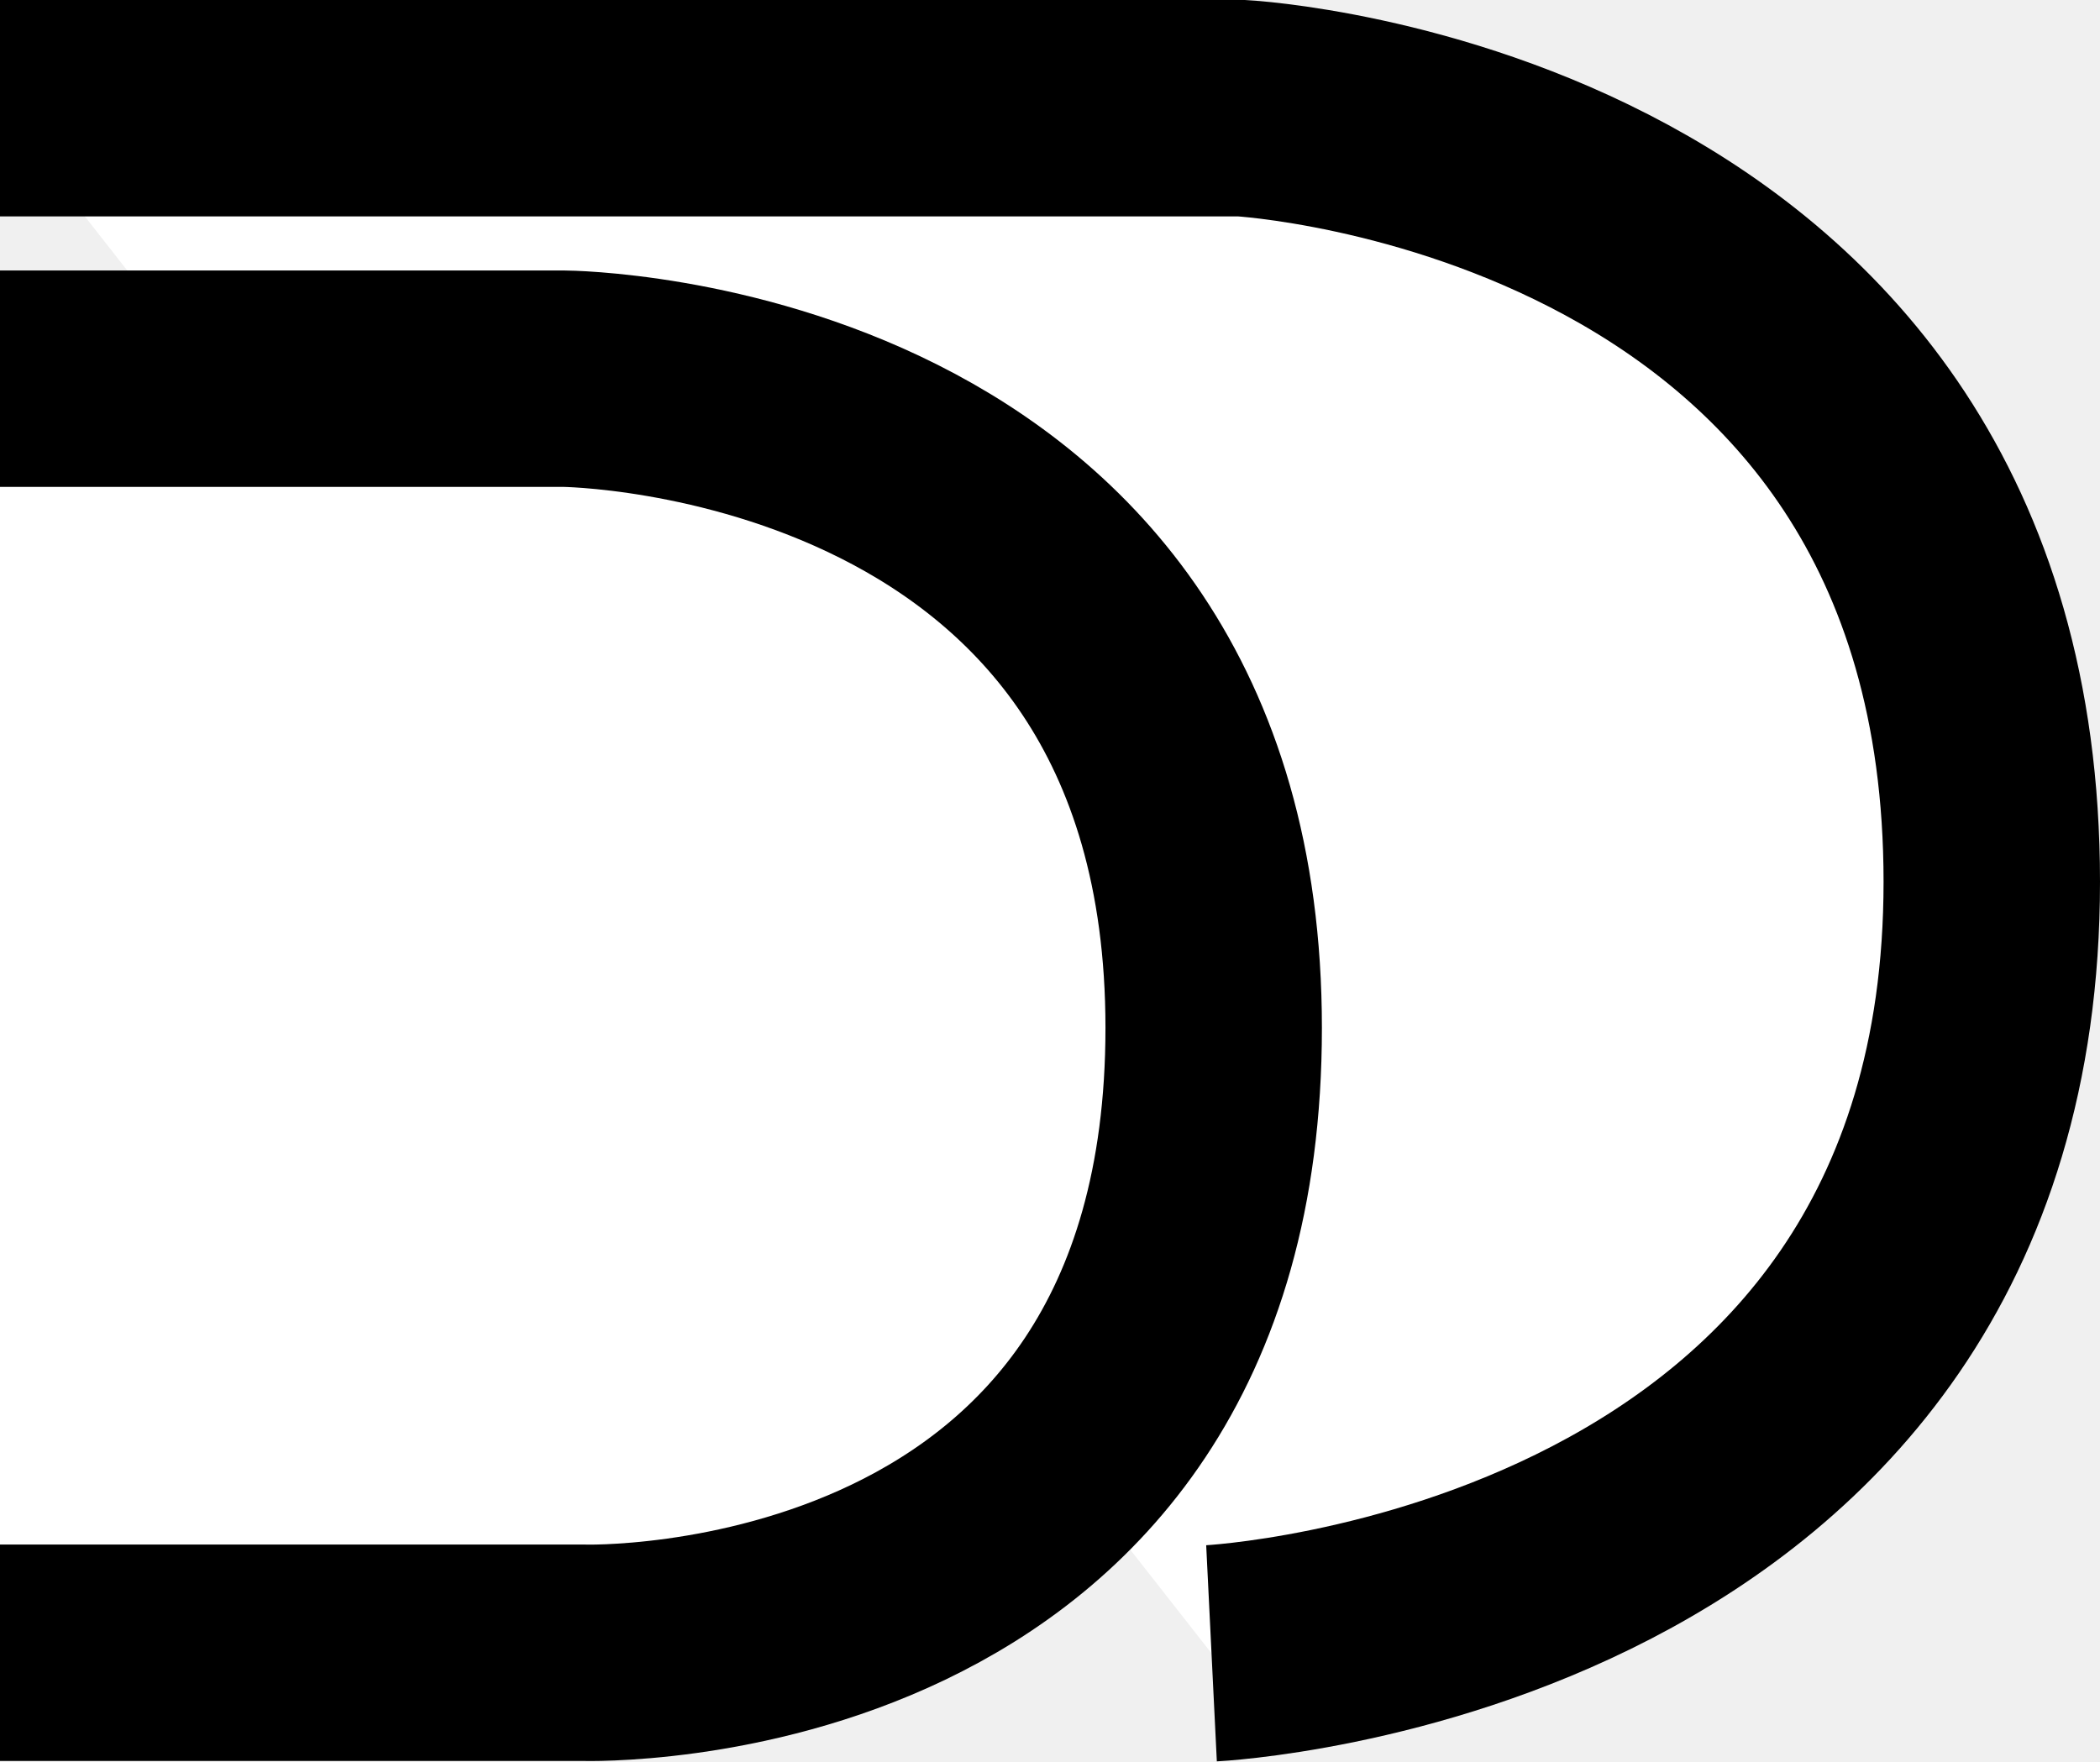
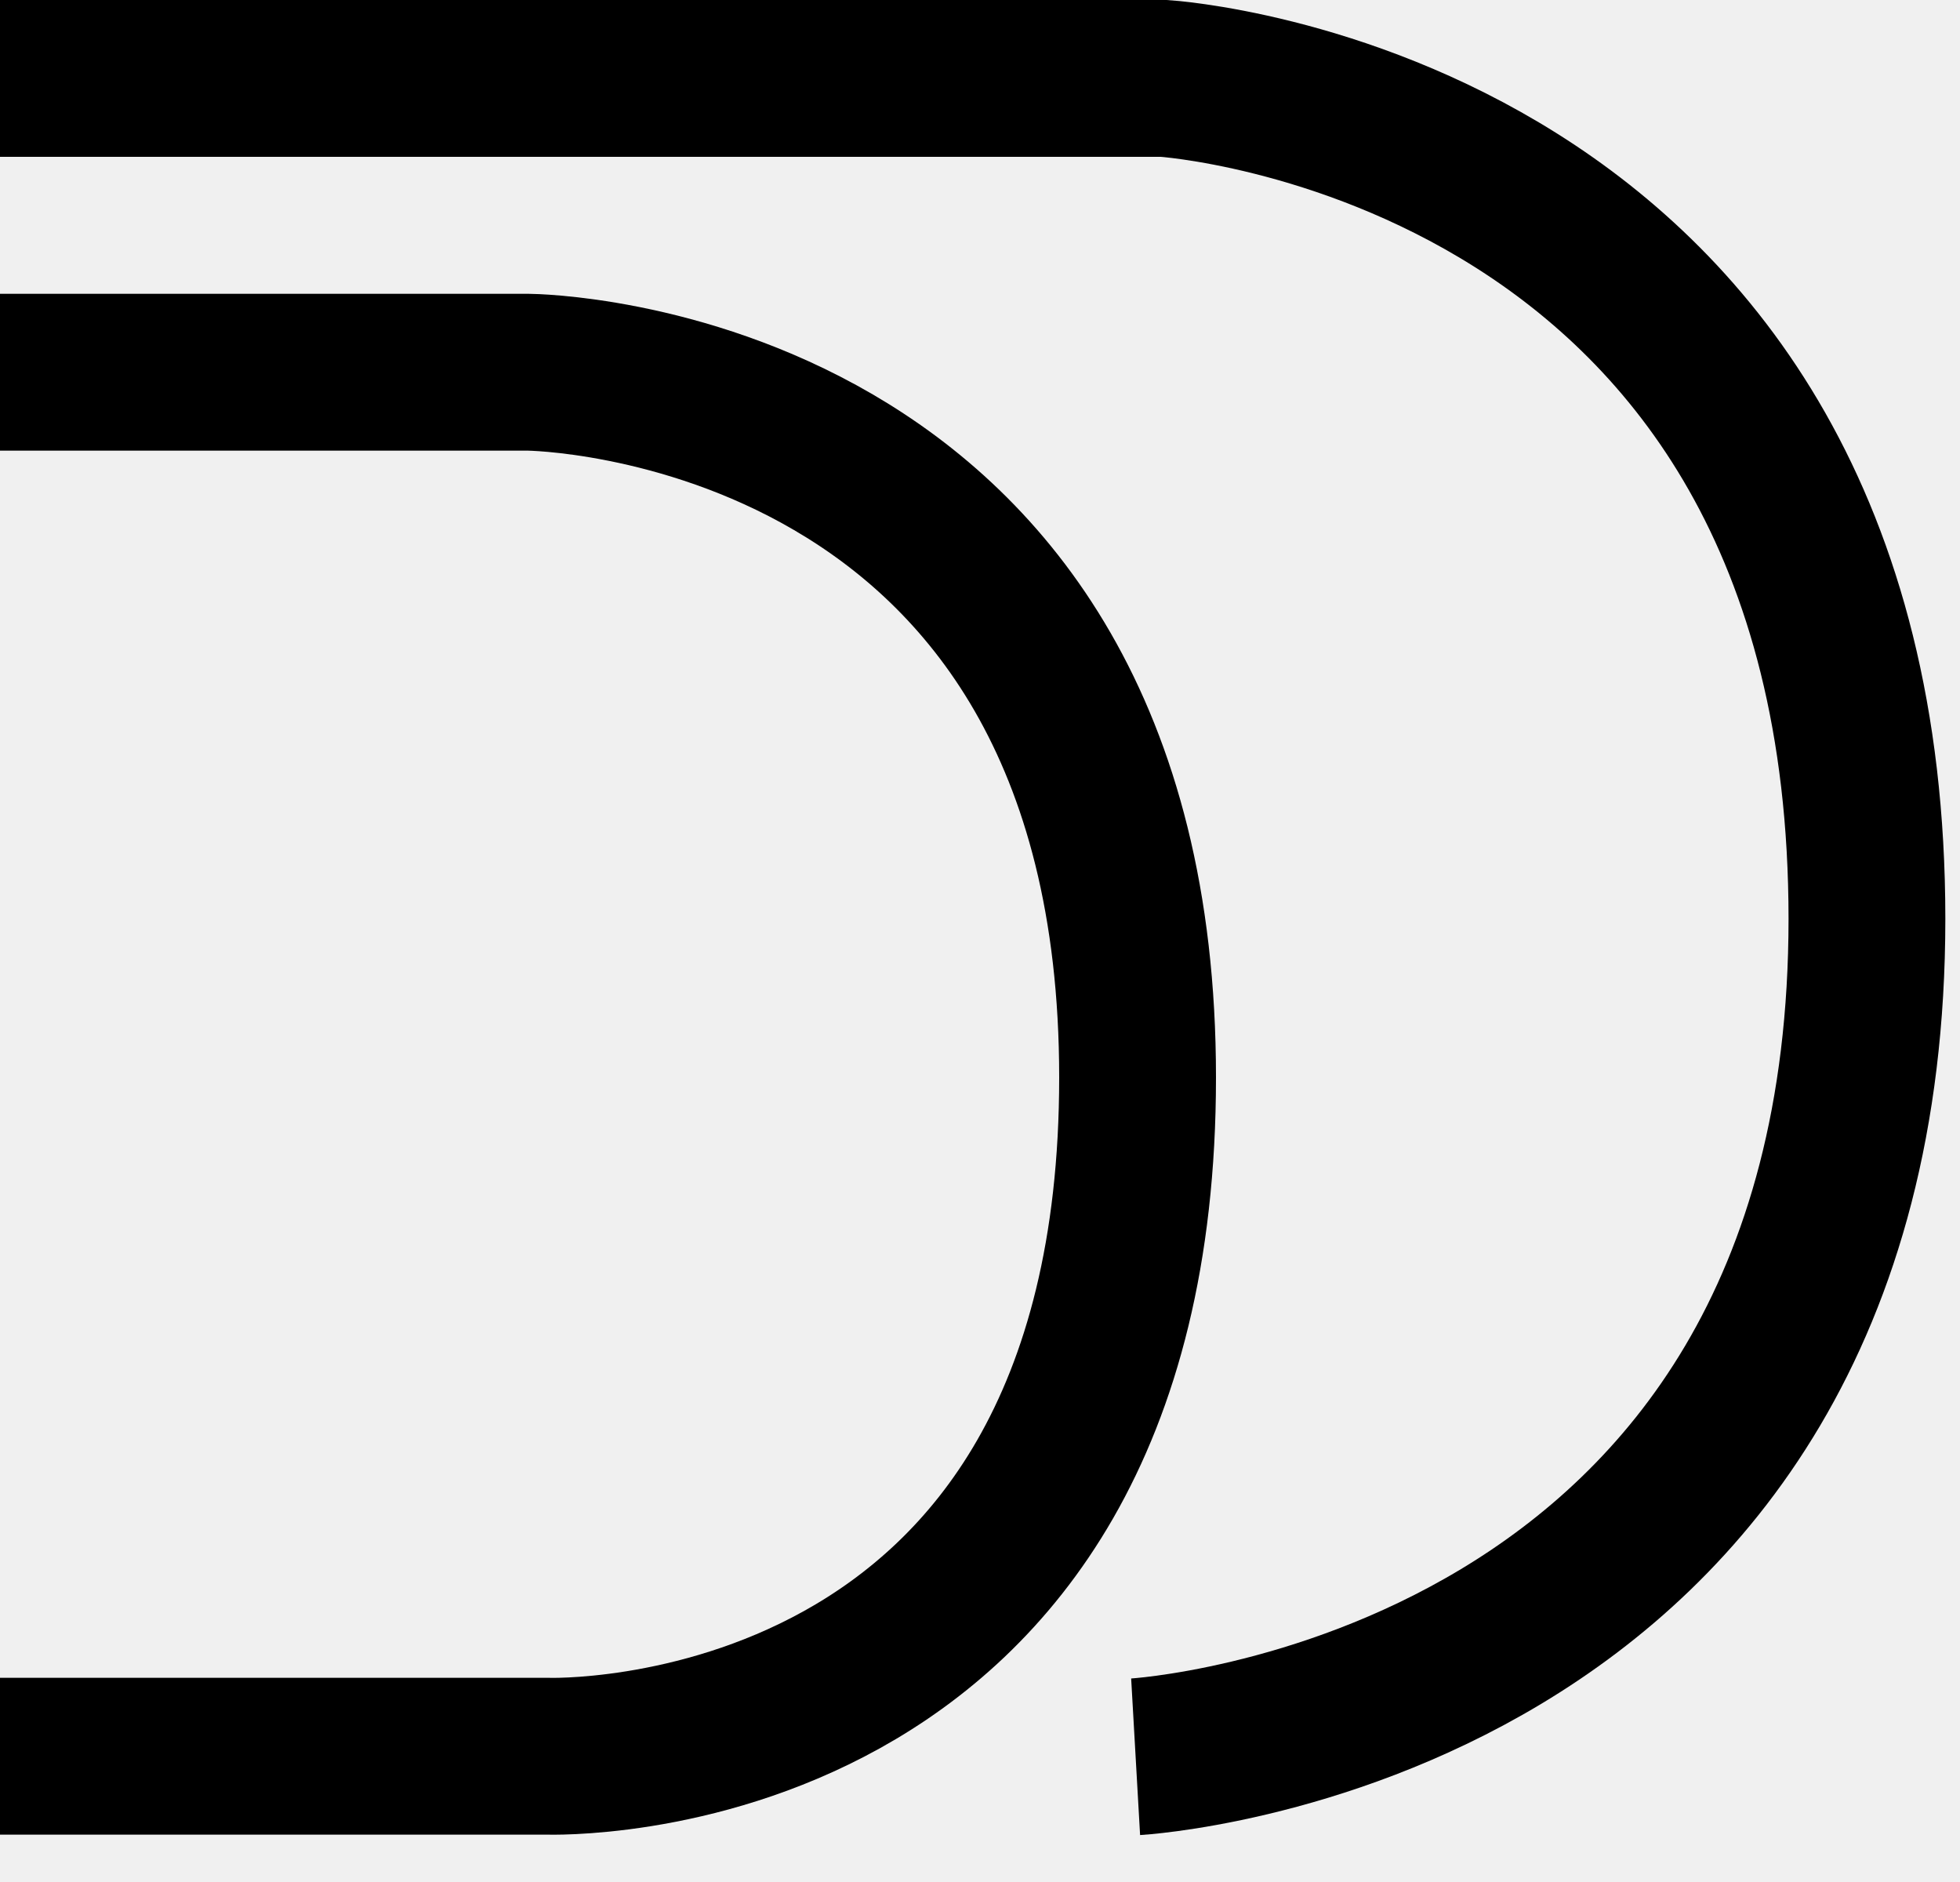
- <svg xmlns="http://www.w3.org/2000/svg" viewBox="0 0 38.81 32.56">
-   <defs>
-     <style>.cls-1{fill:#fff;stroke:#000;stroke-miterlimit:10;stroke-width:4px;}</style>
-   </defs>
-   <g id="Calque_2" data-name="Calque 2">
-     <g id="Calque_2-2" data-name="Calque 2">
-       <path class="cls-1" d="M0,2H22.95s13.86.75,13.86,14.3S22.39,30.56,22.39,30.56" />
-       <path class="cls-1" d="M0,7H10.43s12,.08,12,12S10.78,30.55,10.78,30.55H0" />
+ <svg xmlns="http://www.w3.org/2000/svg" width="25px" height="24px" viewBox="0 0 25 24" version="1.1">
+   <defs />
+   <g id="Page-1" stroke="none" stroke-width="1" fill="none" fill-rule="evenodd">
+     <g id="Desktop" transform="translate(-758, -3238)" stroke="#000000" stroke-width="2" fill-rule="nonzero">
+       <g id="newsSeaboard" transform="translate(-348, 2937)">
+         <g id="caract" transform="translate(1105, 299)">
+           <g id="5D" transform="translate(1, 3)">
+             <path d="M0,0 L14.847,0 C14.847,0 23.813,0.562 23.813,10.717 C23.813,20.871 14.485,21.403 14.485,21.403" id="Shape" />
+             <path d="M0,3.747 L6.747,3.747 C6.747,3.747 14.51,3.807 14.51,12.74 C14.51,21.673 6.974,21.396 6.974,21.396 L0,21.396" id="Shape" />
+           </g>
+         </g>
+       </g>
    </g>
  </g>
</svg>
